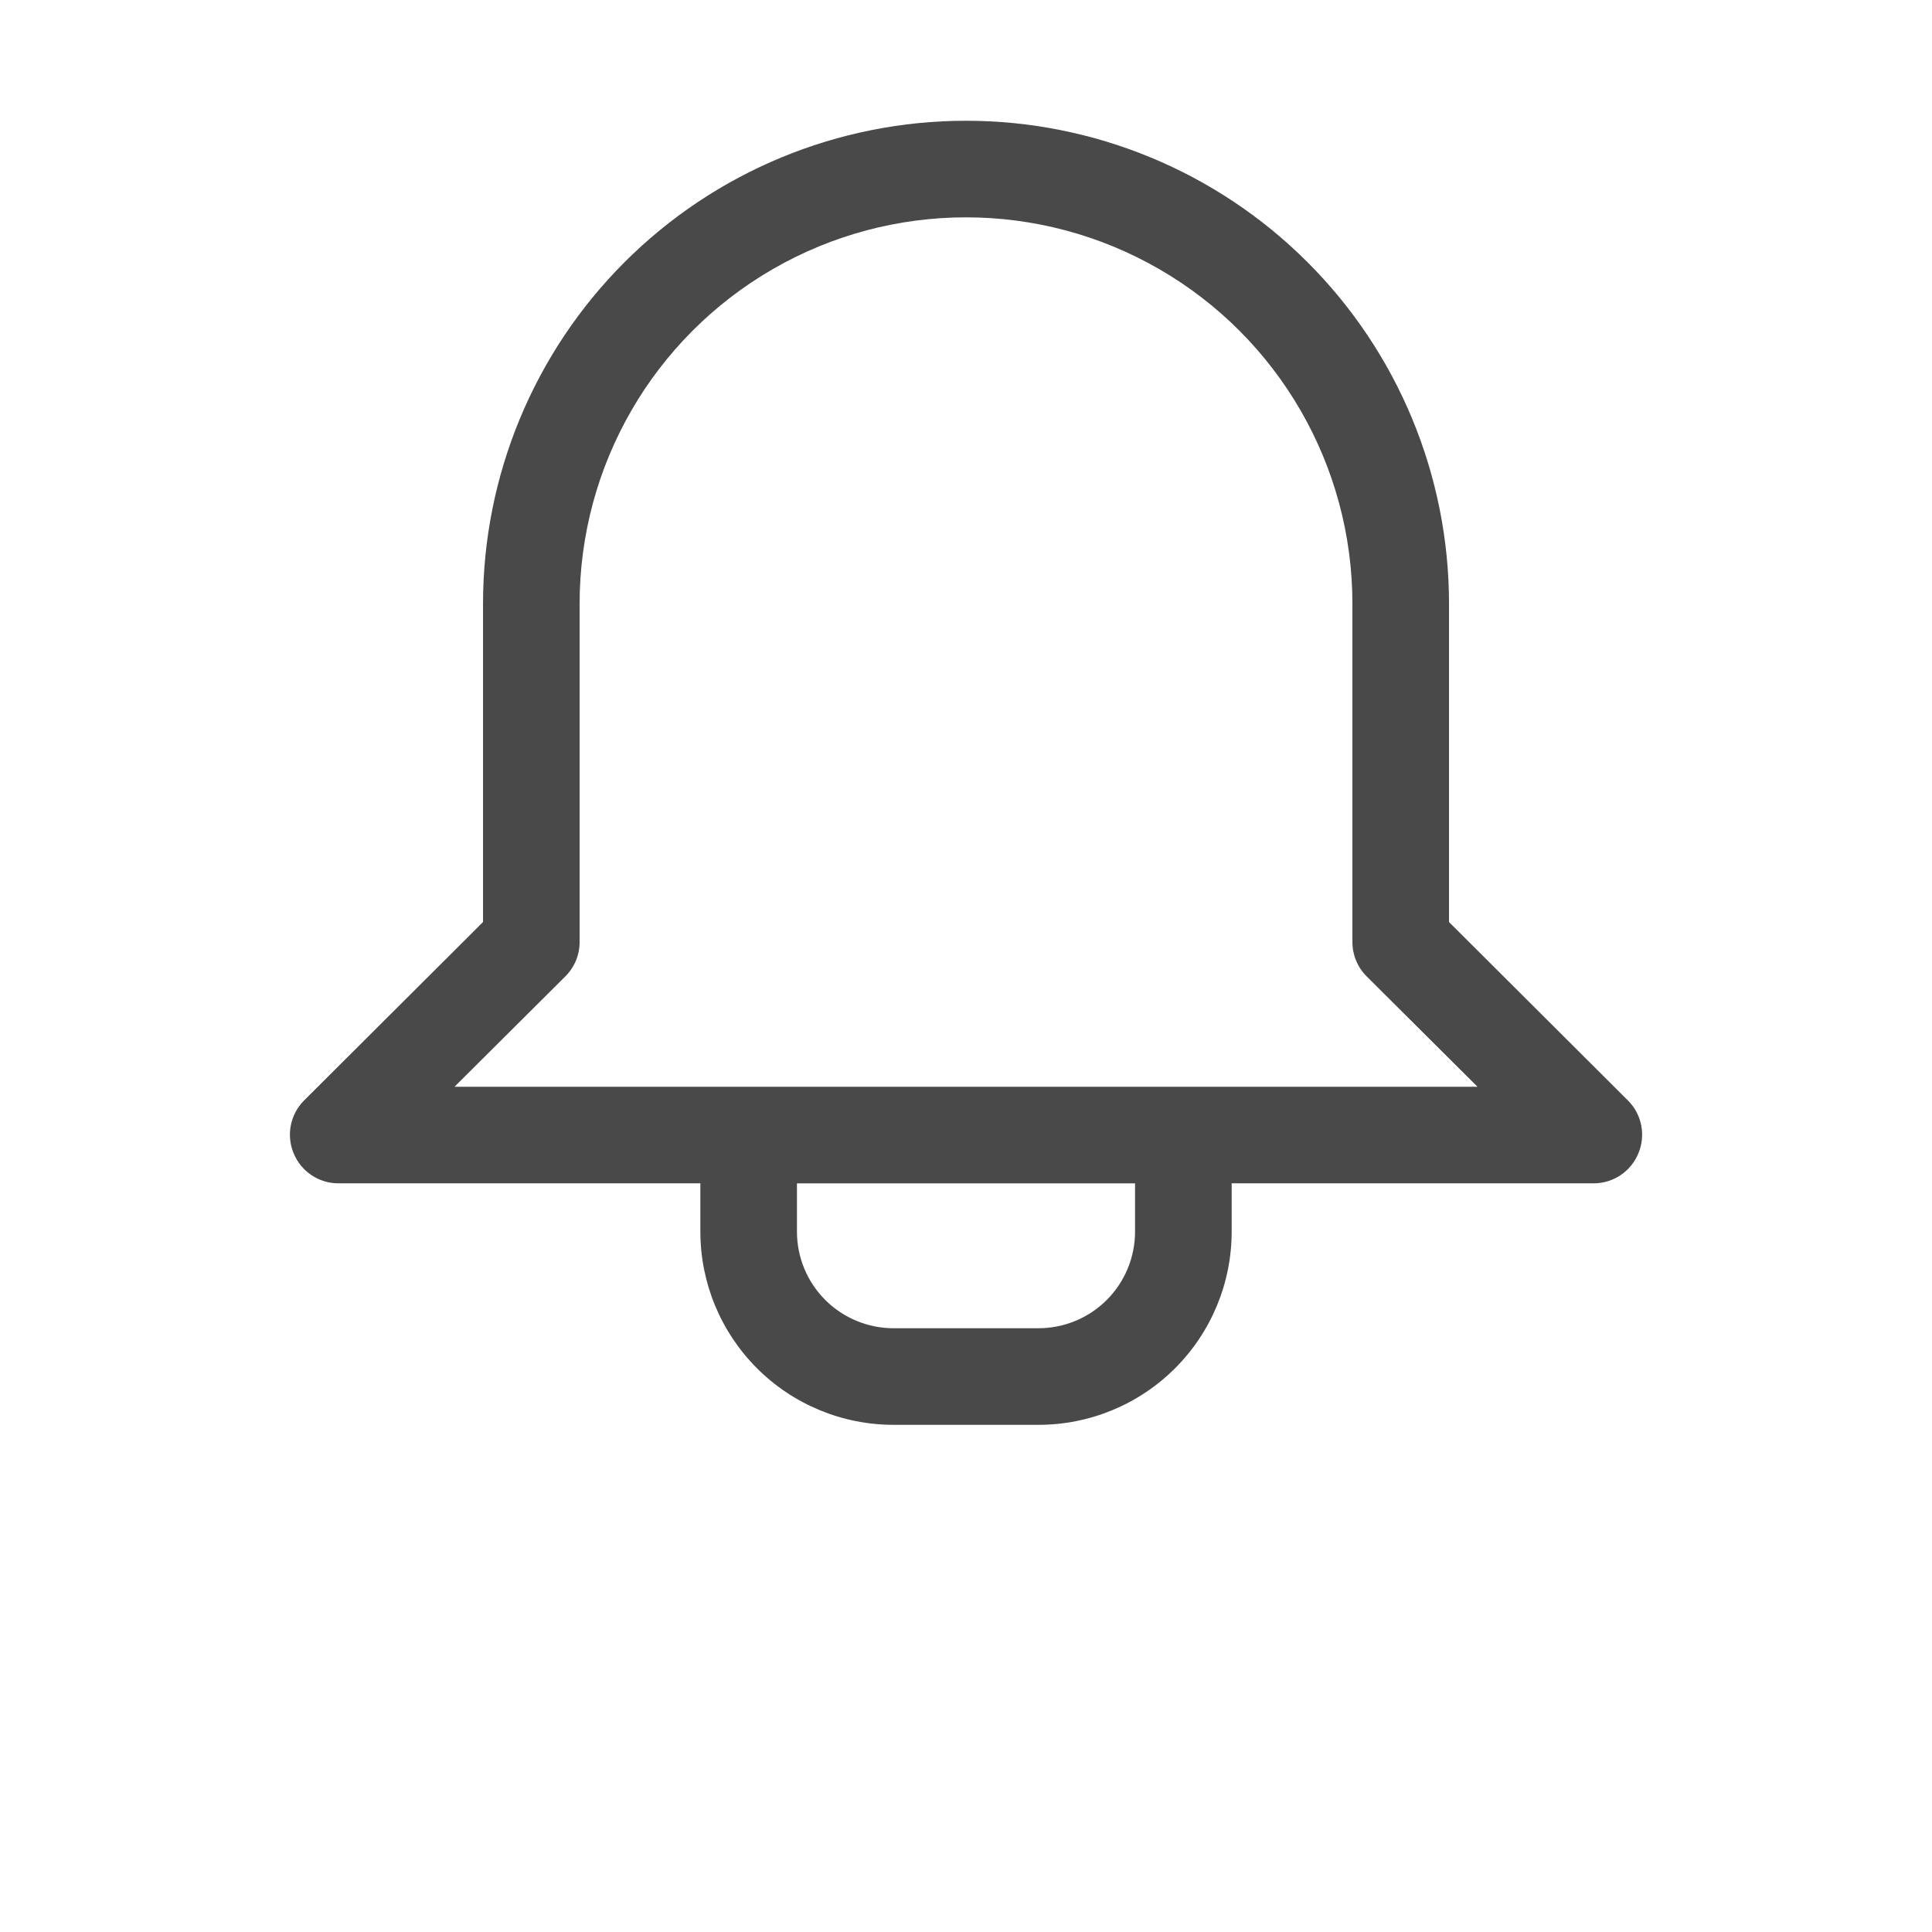
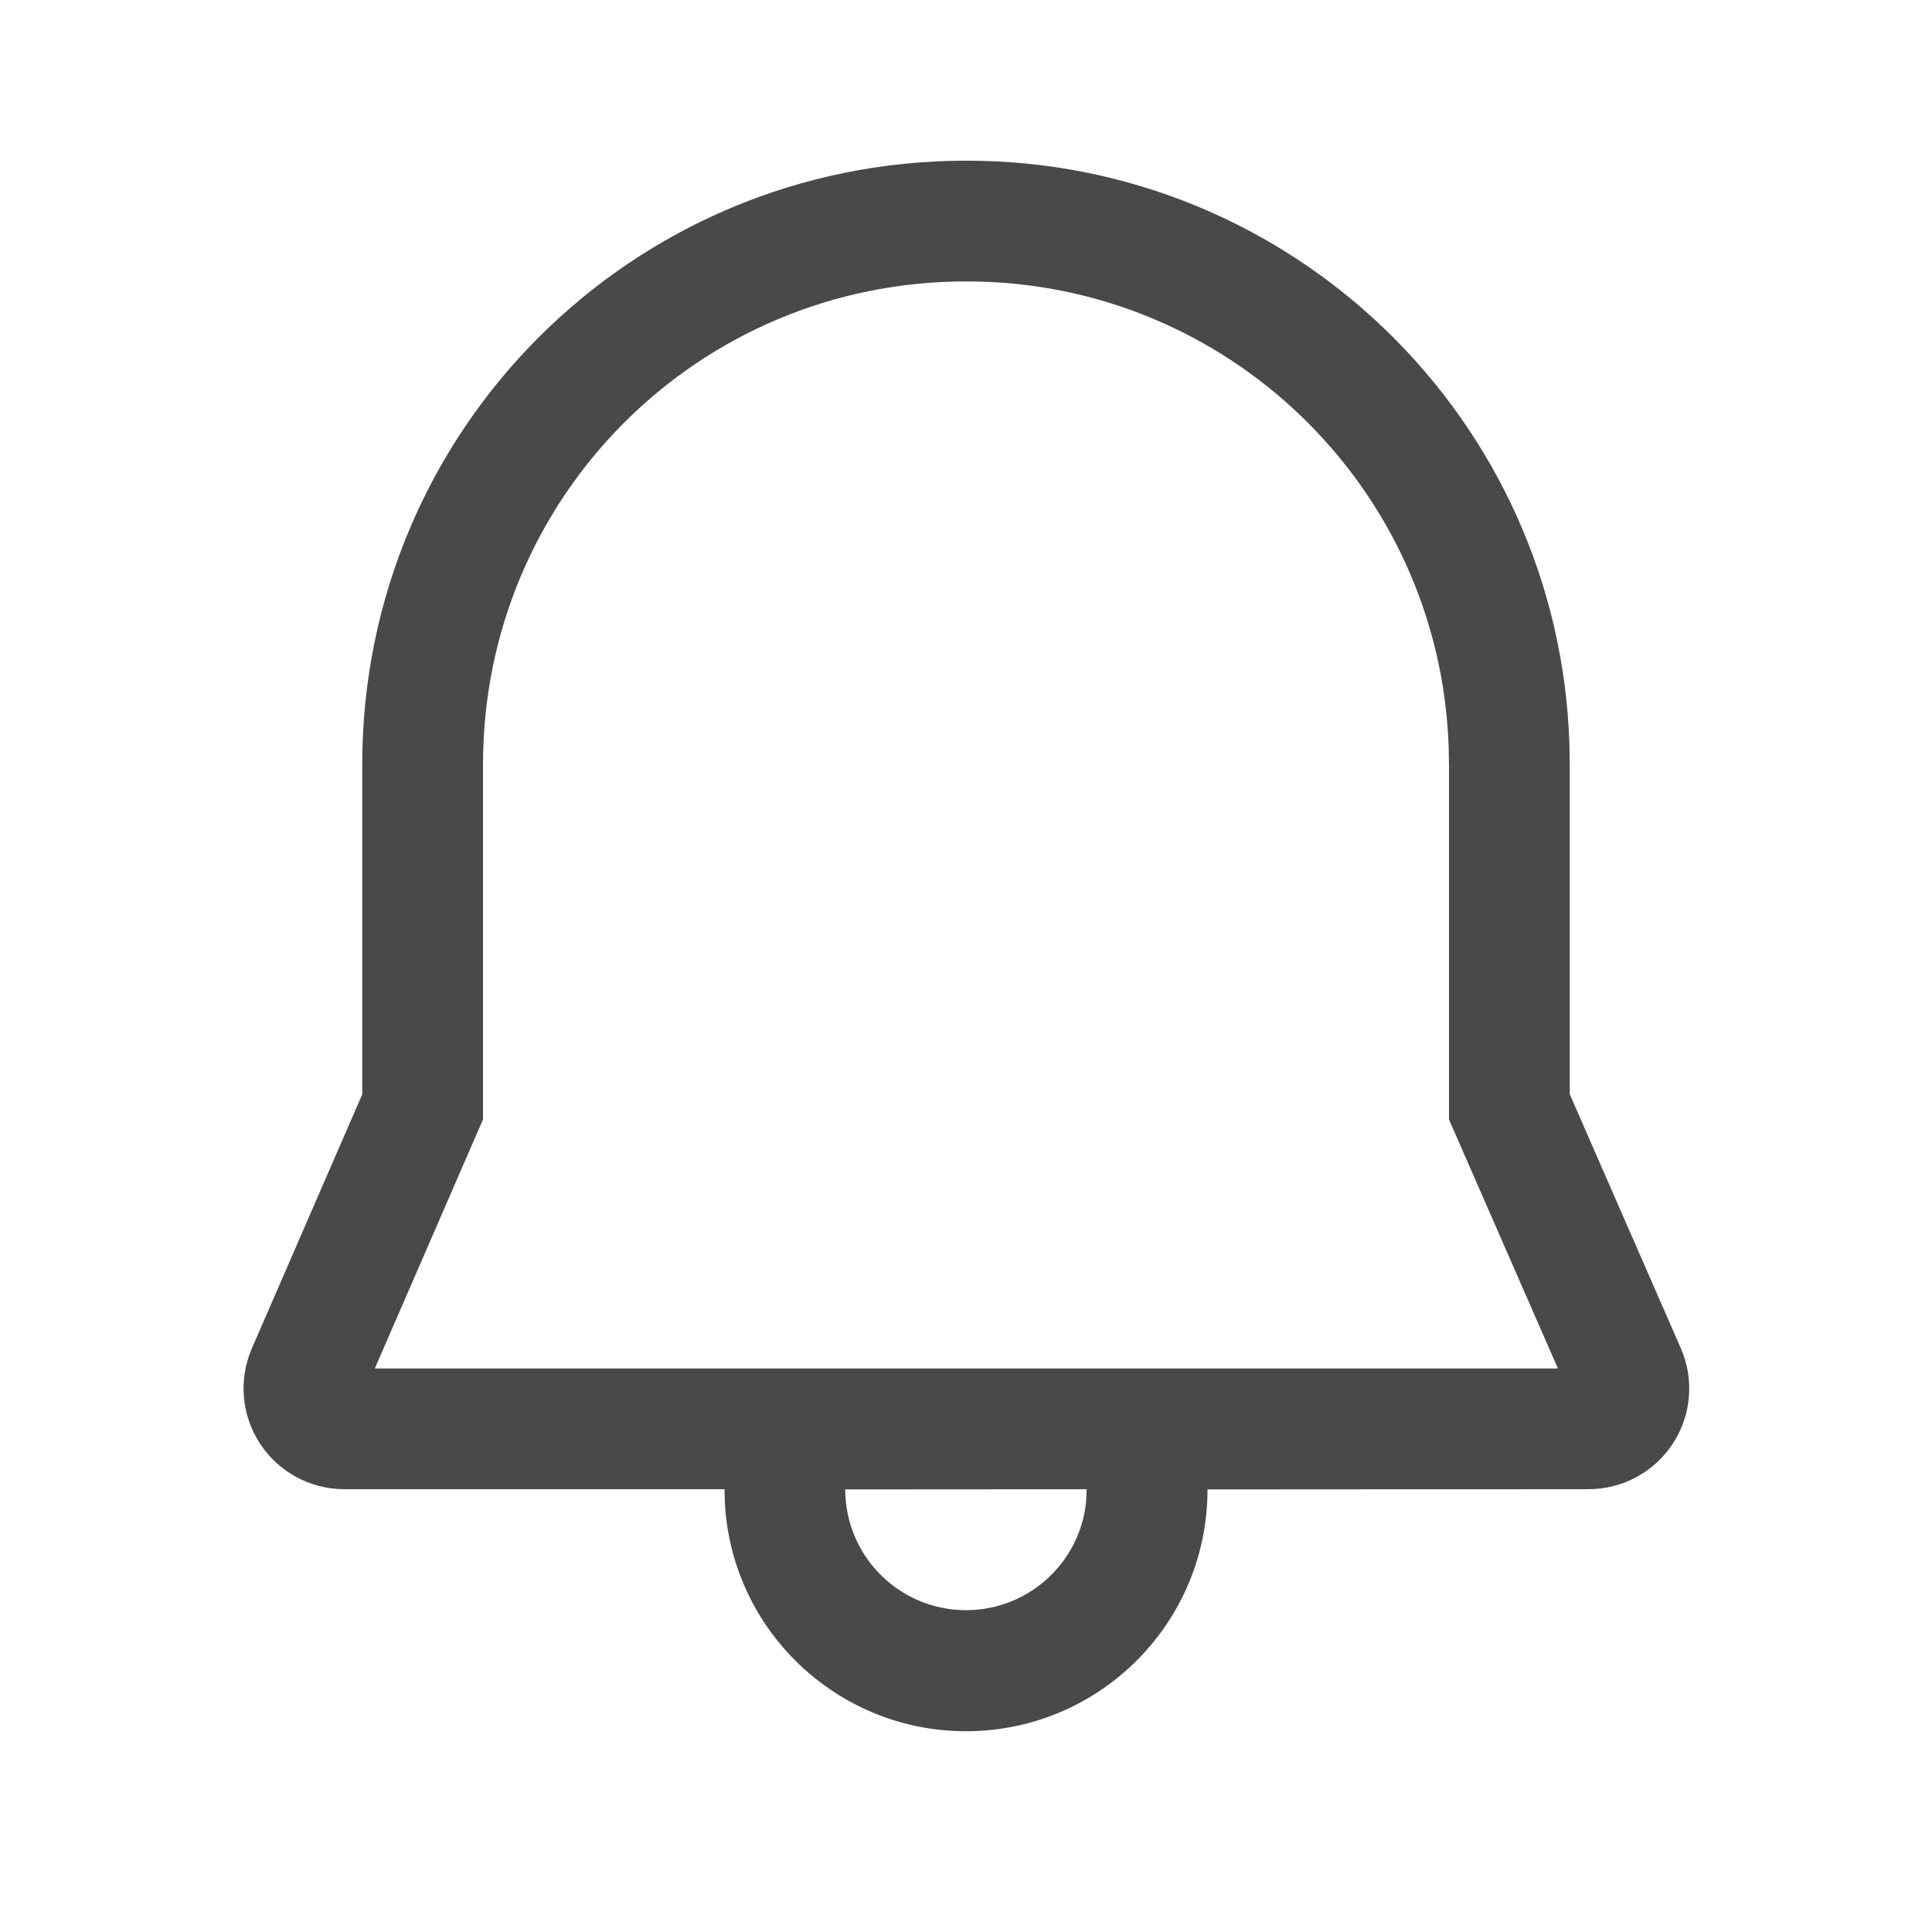
- <svg xmlns="http://www.w3.org/2000/svg" style="fill: #494949;" width="700pt" height="700pt" version="1.1" viewBox="0 0 700 700">
-   <path d="m589.93 398.82-64.926-64.75v-115.32c0-46.414-18.438-90.926-51.258-123.74-32.816-32.82-77.328-51.258-123.74-51.258s-90.926 18.438-123.74 51.258c-32.82 32.816-51.258 77.328-51.258 123.74v115.32l-64.926 64.75c-2.426 2.461-4.074 5.586-4.727 8.98-0.652 3.394-0.289 6.91 1.051 10.094 1.312 3.199 3.543 5.934 6.41 7.863 2.863 1.93 6.238 2.973 9.691 2.988h131.25v17.5c0 18.566 7.375 36.371 20.504 49.496 13.125 13.129 30.93 20.504 49.496 20.504h52.5c18.566 0 36.371-7.375 49.496-20.504 13.129-13.125 20.504-30.93 20.504-49.496v-17.5h131.25c3.453-0.016 6.828-1.059 9.691-2.988 2.867-1.93 5.098-4.664 6.41-7.863 1.34-3.184 1.703-6.699 1.051-10.094-0.652-3.394-2.301-6.519-4.727-8.98zm-178.68 47.426c0 9.281-3.688 18.184-10.25 24.75-6.566 6.562-15.469 10.25-24.75 10.25h-52.5c-9.281 0-18.184-3.688-24.75-10.25-6.562-6.566-10.25-15.469-10.25-24.75v-17.5h122.5zm17.5-52.5h-264.07l40.25-40.074c3.273-3.305 5.102-7.773 5.074-12.426v-122.5c0-50.016 26.684-96.234 70-121.24 43.316-25.012 96.684-25.012 140 0 43.316 25.008 70 71.227 70 121.24v122.5c-0.027 4.652 1.801 9.121 5.074 12.426l40.25 40.074z" />
+ <svg xmlns="http://www.w3.org/2000/svg" style="fill: #494949;" width="24" height="24" viewBox="0 0 24 24">
+   <path d="M12 1.996a7.49 7.49 0 0 1 7.496 7.25l.004.25v4.097l1.38 3.156a1.25 1.25 0 0 1-1.145 1.75L15 18.502a3 3 0 0 1-5.995.177L9 18.499H4.275a1.251 1.251 0 0 1-1.147-1.747L4.5 13.594V9.496c0-4.155 3.352-7.5 7.5-7.5ZM13.5 18.5l-3 .002a1.5 1.5 0 0 0 2.993.145l.006-.147ZM12 3.496c-3.32 0-6 2.674-6 6v4.41L4.656 17h14.697L18 13.907V9.509l-.004-.225A5.988 5.988 0 0 0 12 3.496Z" />
</svg>
